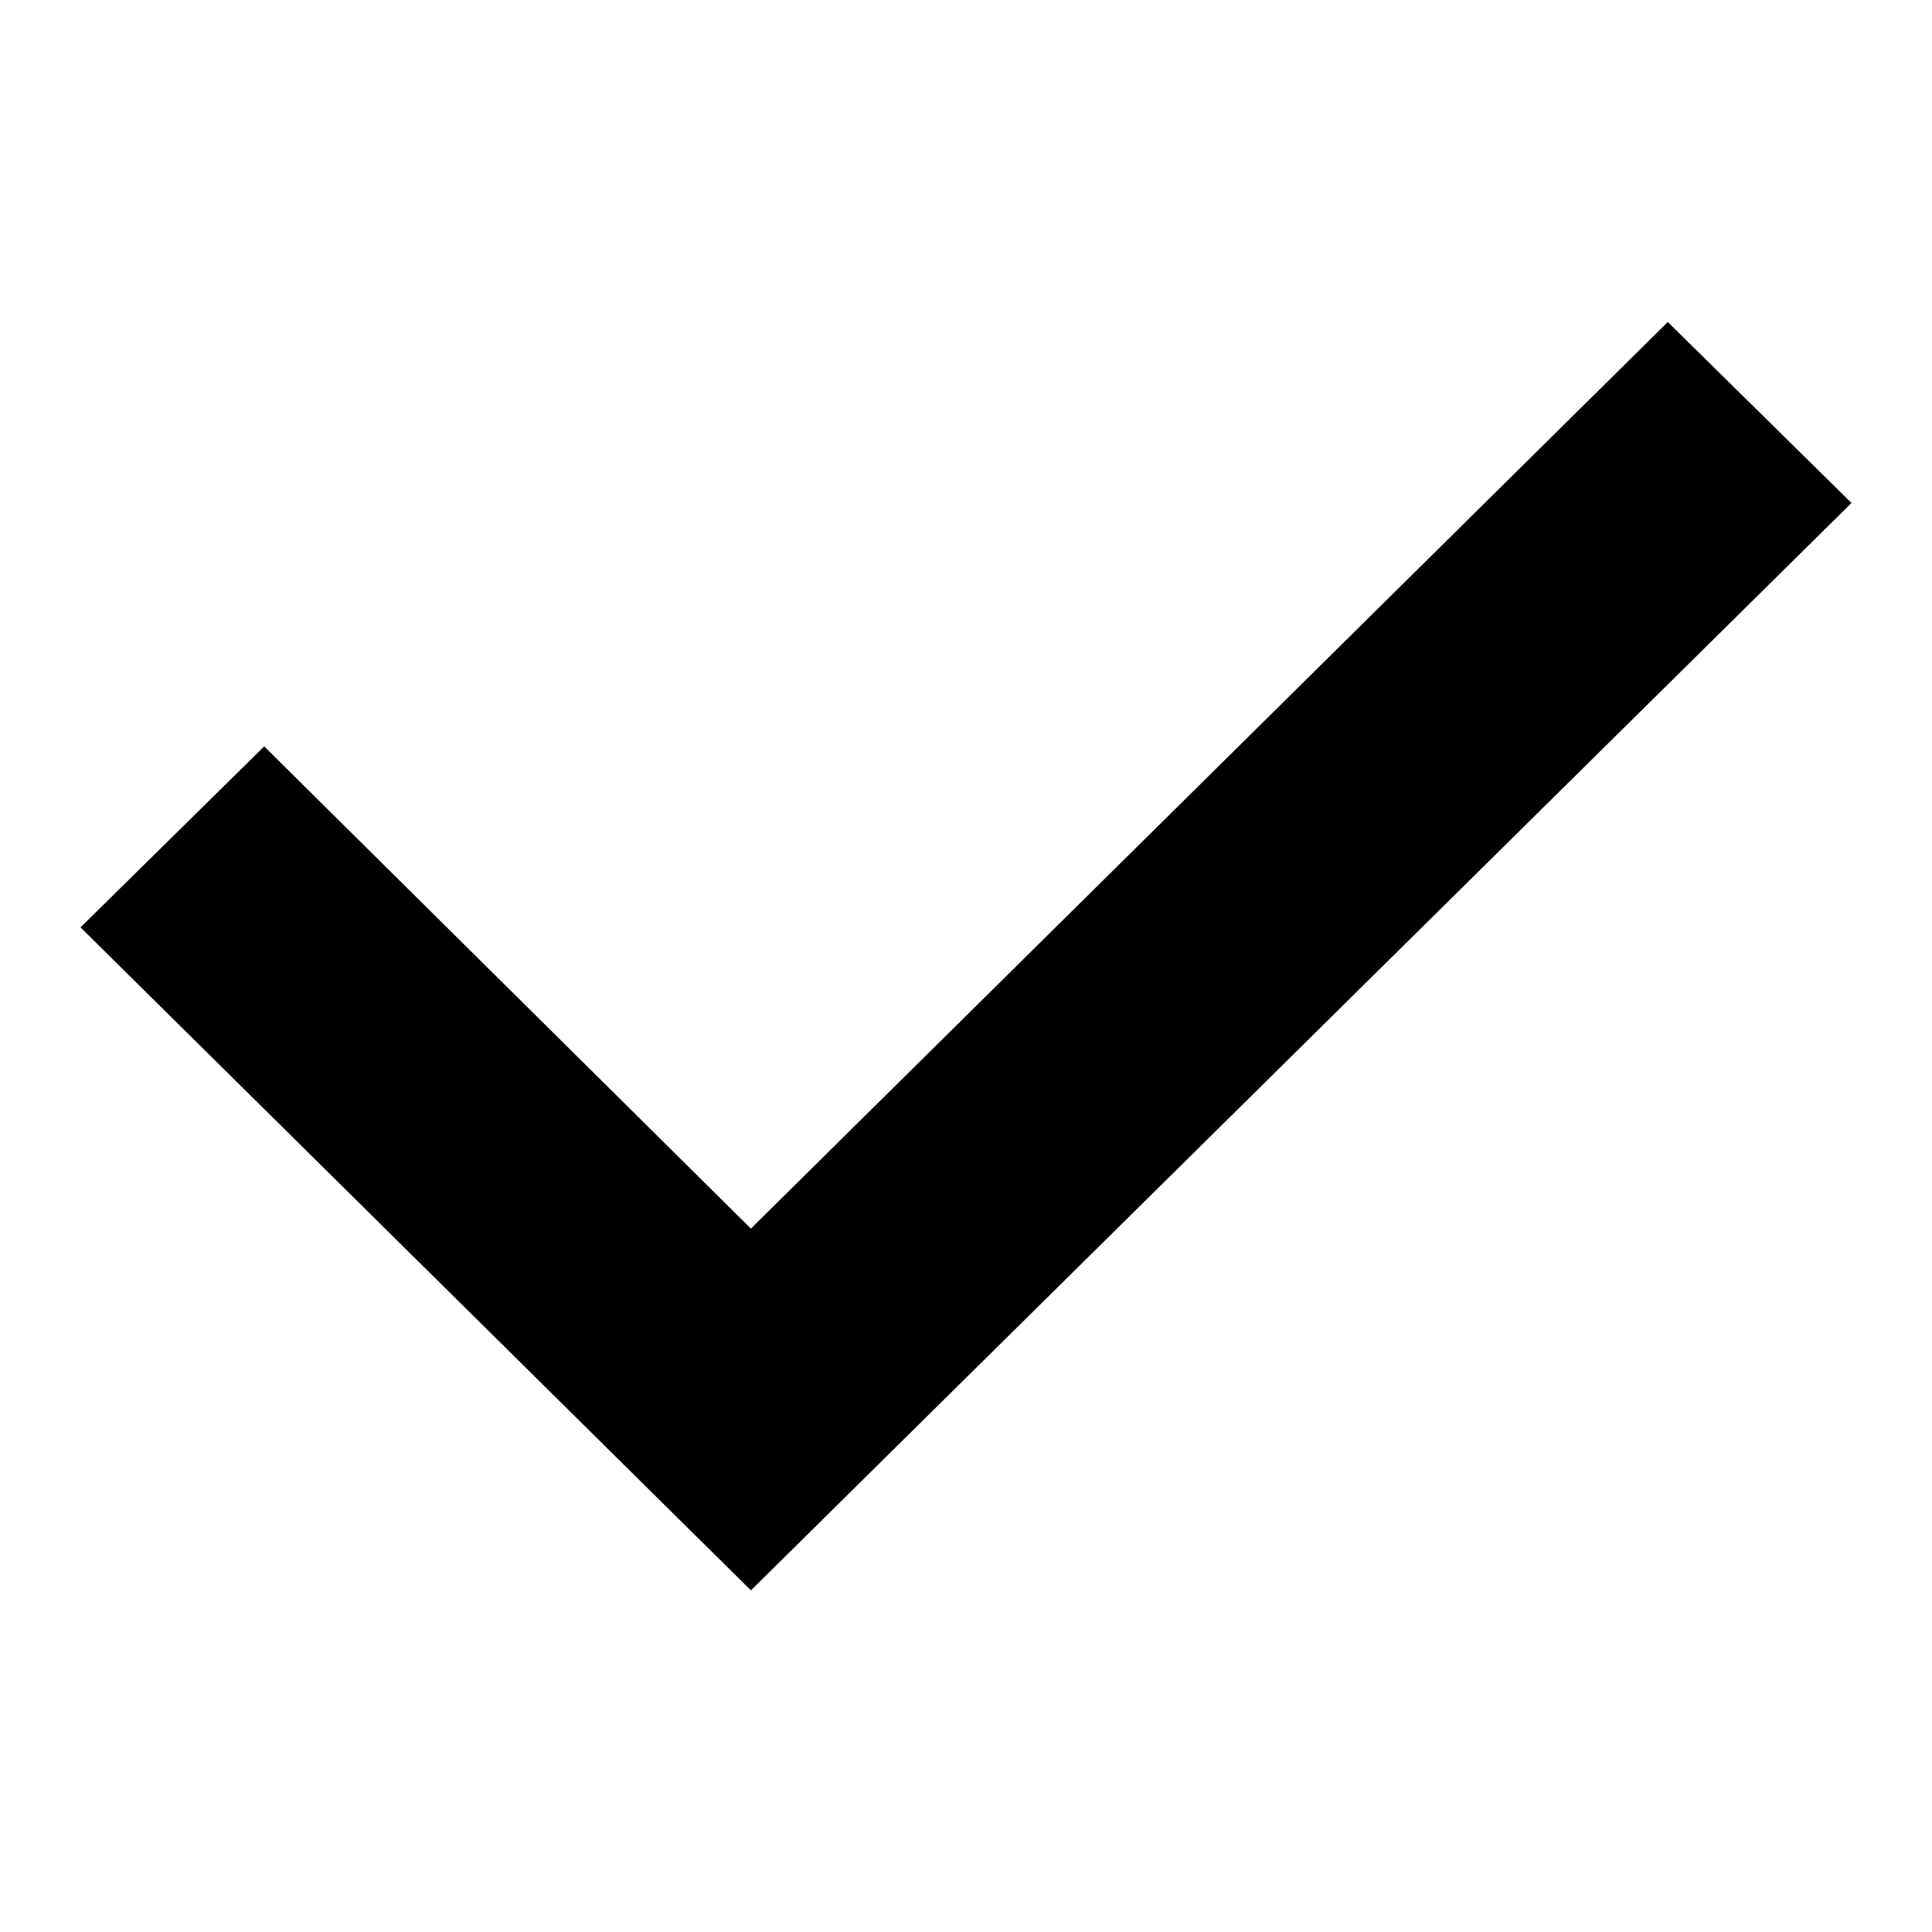
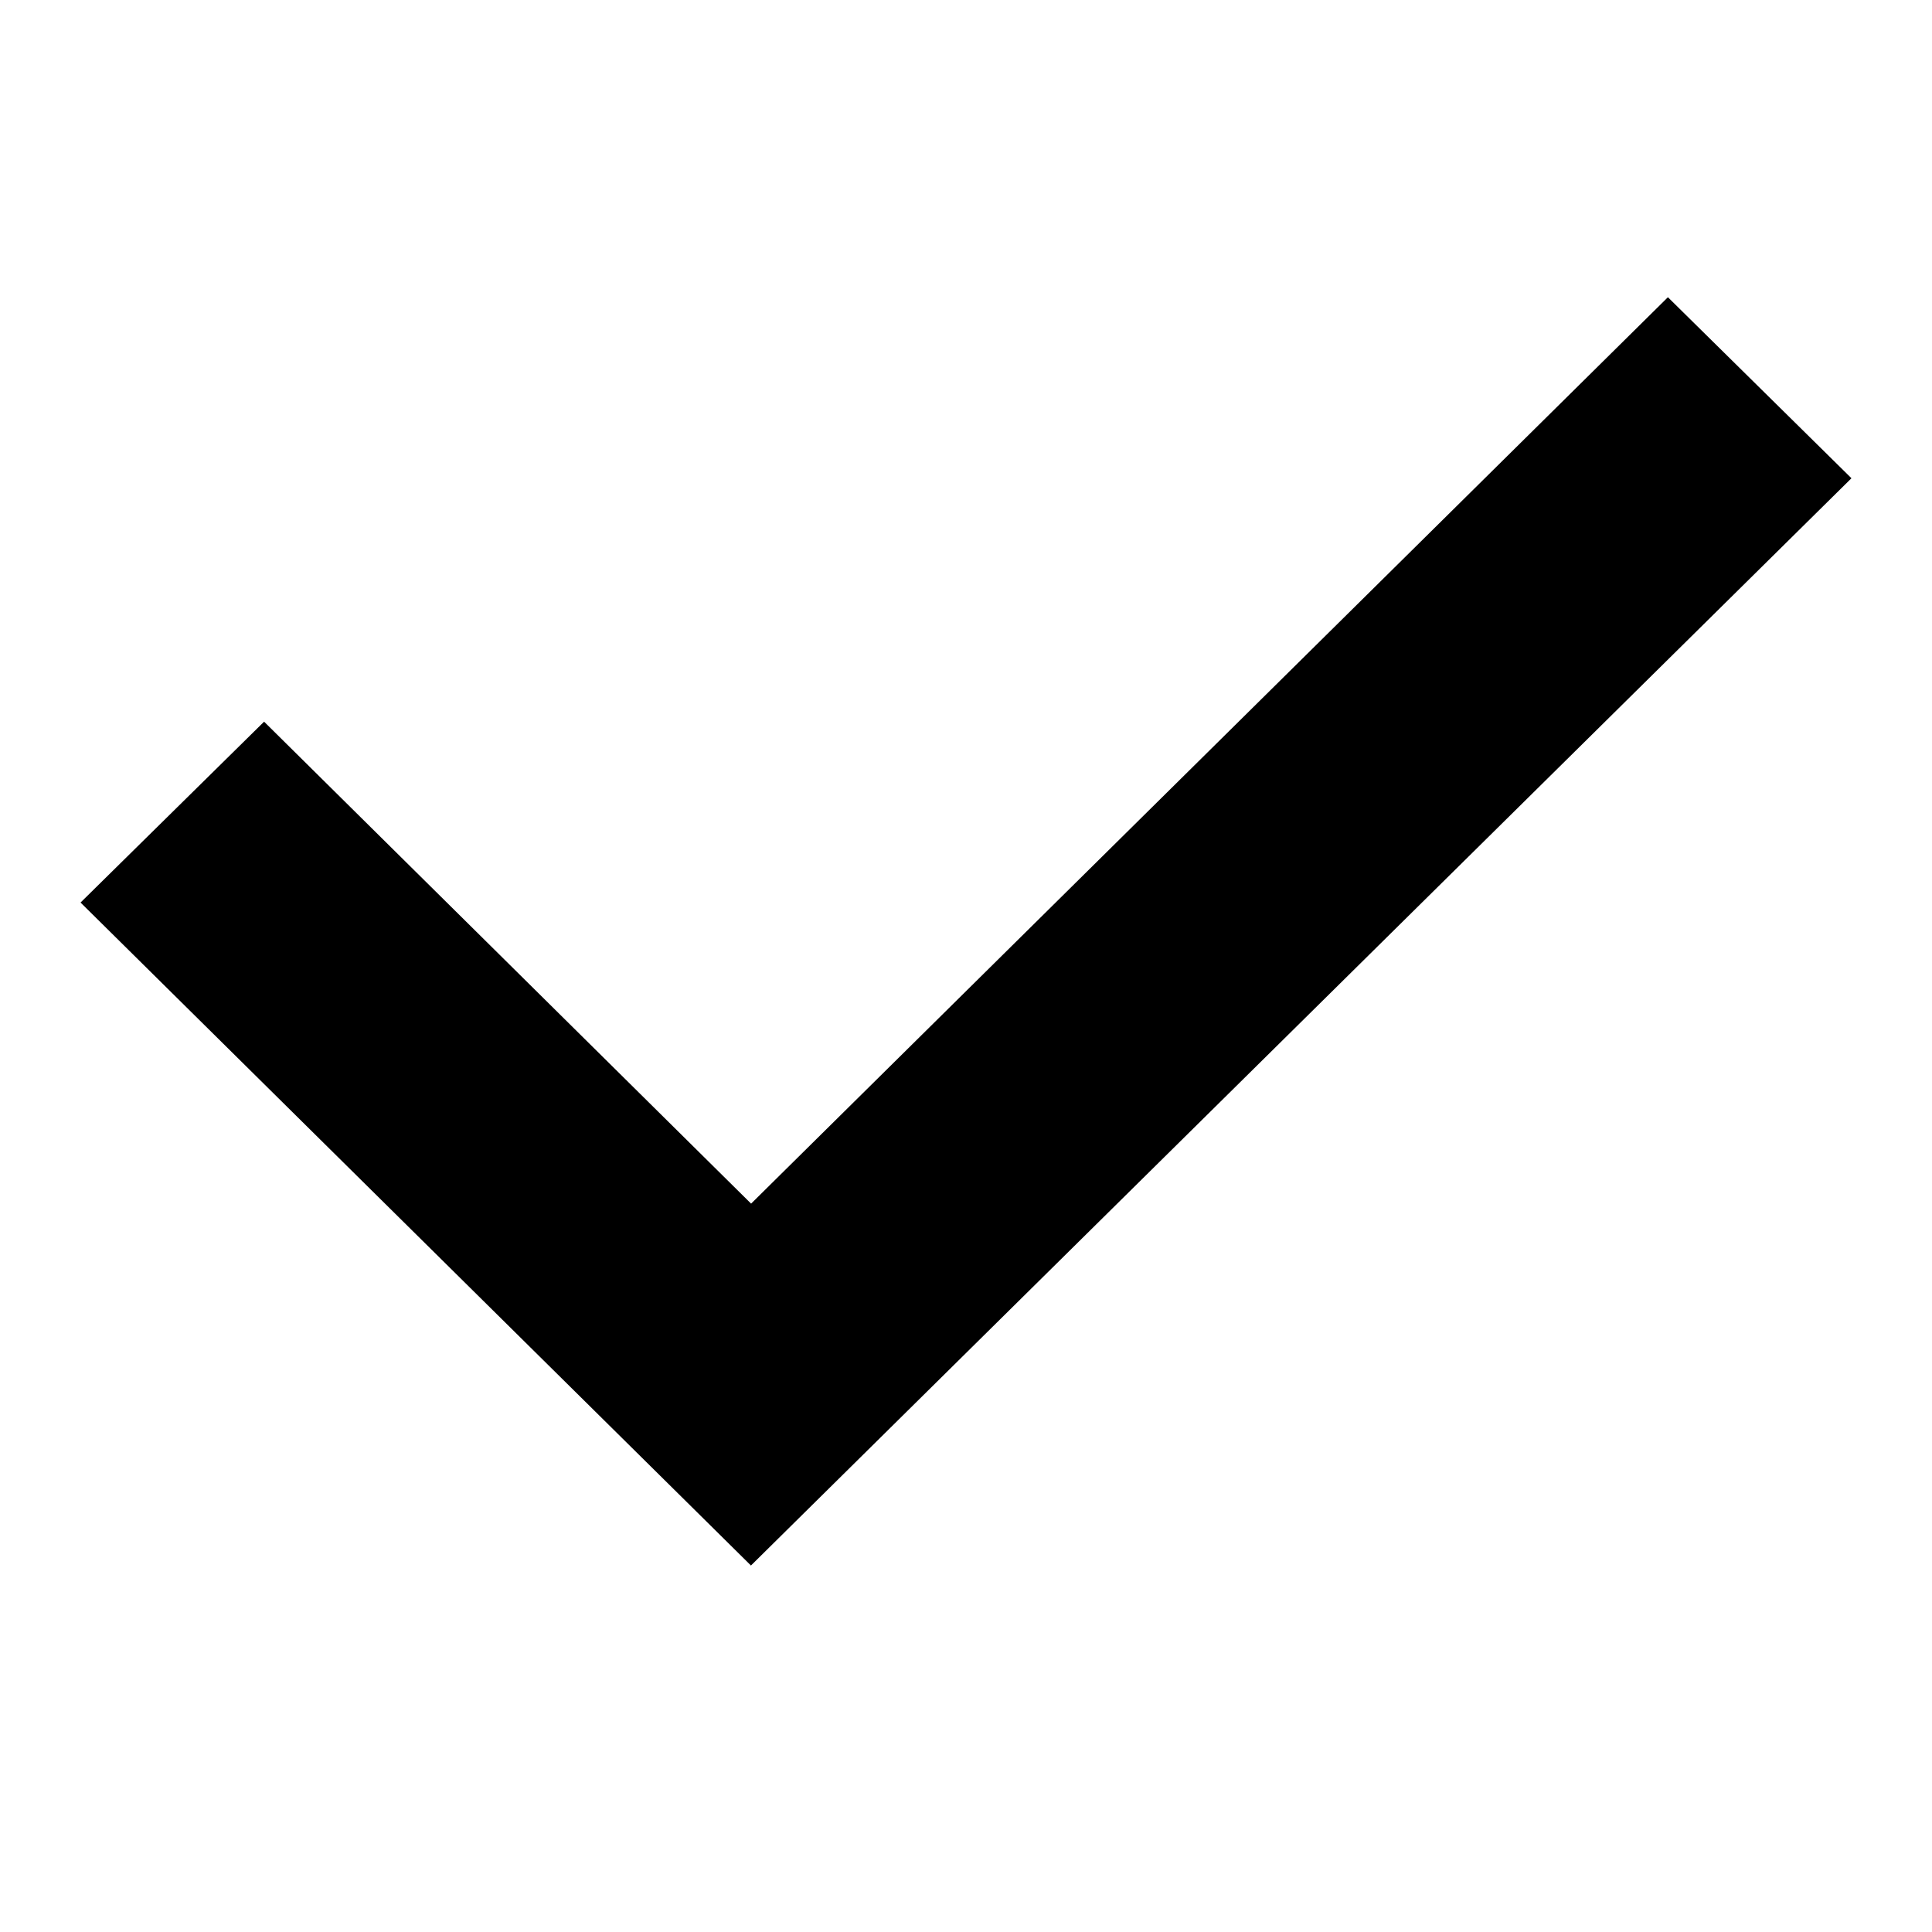
- <svg xmlns="http://www.w3.org/2000/svg" width="12px" height="12px" viewBox="0 0 12 12" version="1.1">
+ <svg xmlns="http://www.w3.org/2000/svg" width="13px" height="13px" viewBox="0 0 13 13" version="1.1">
  <g stroke="none" stroke-width="1" fill-rule="evenodd">
-     <path d="M0.5,5.76 L1.641,4.636 L4.664,7.631 L10.359,2 L11.5,3.124 L4.664,9.878 L0.5,5.76 Z" />
+     <g transform="translate(0, 2)">
+       <path d="M0.542,4.073 L1.777,2.856 L5.054,6.099 L11.223,0 L12.458,1.218 L5.053,8.534 L0.542,4.073 L0.542,4.073 Z" />
+     </g>
  </g>
</svg>
